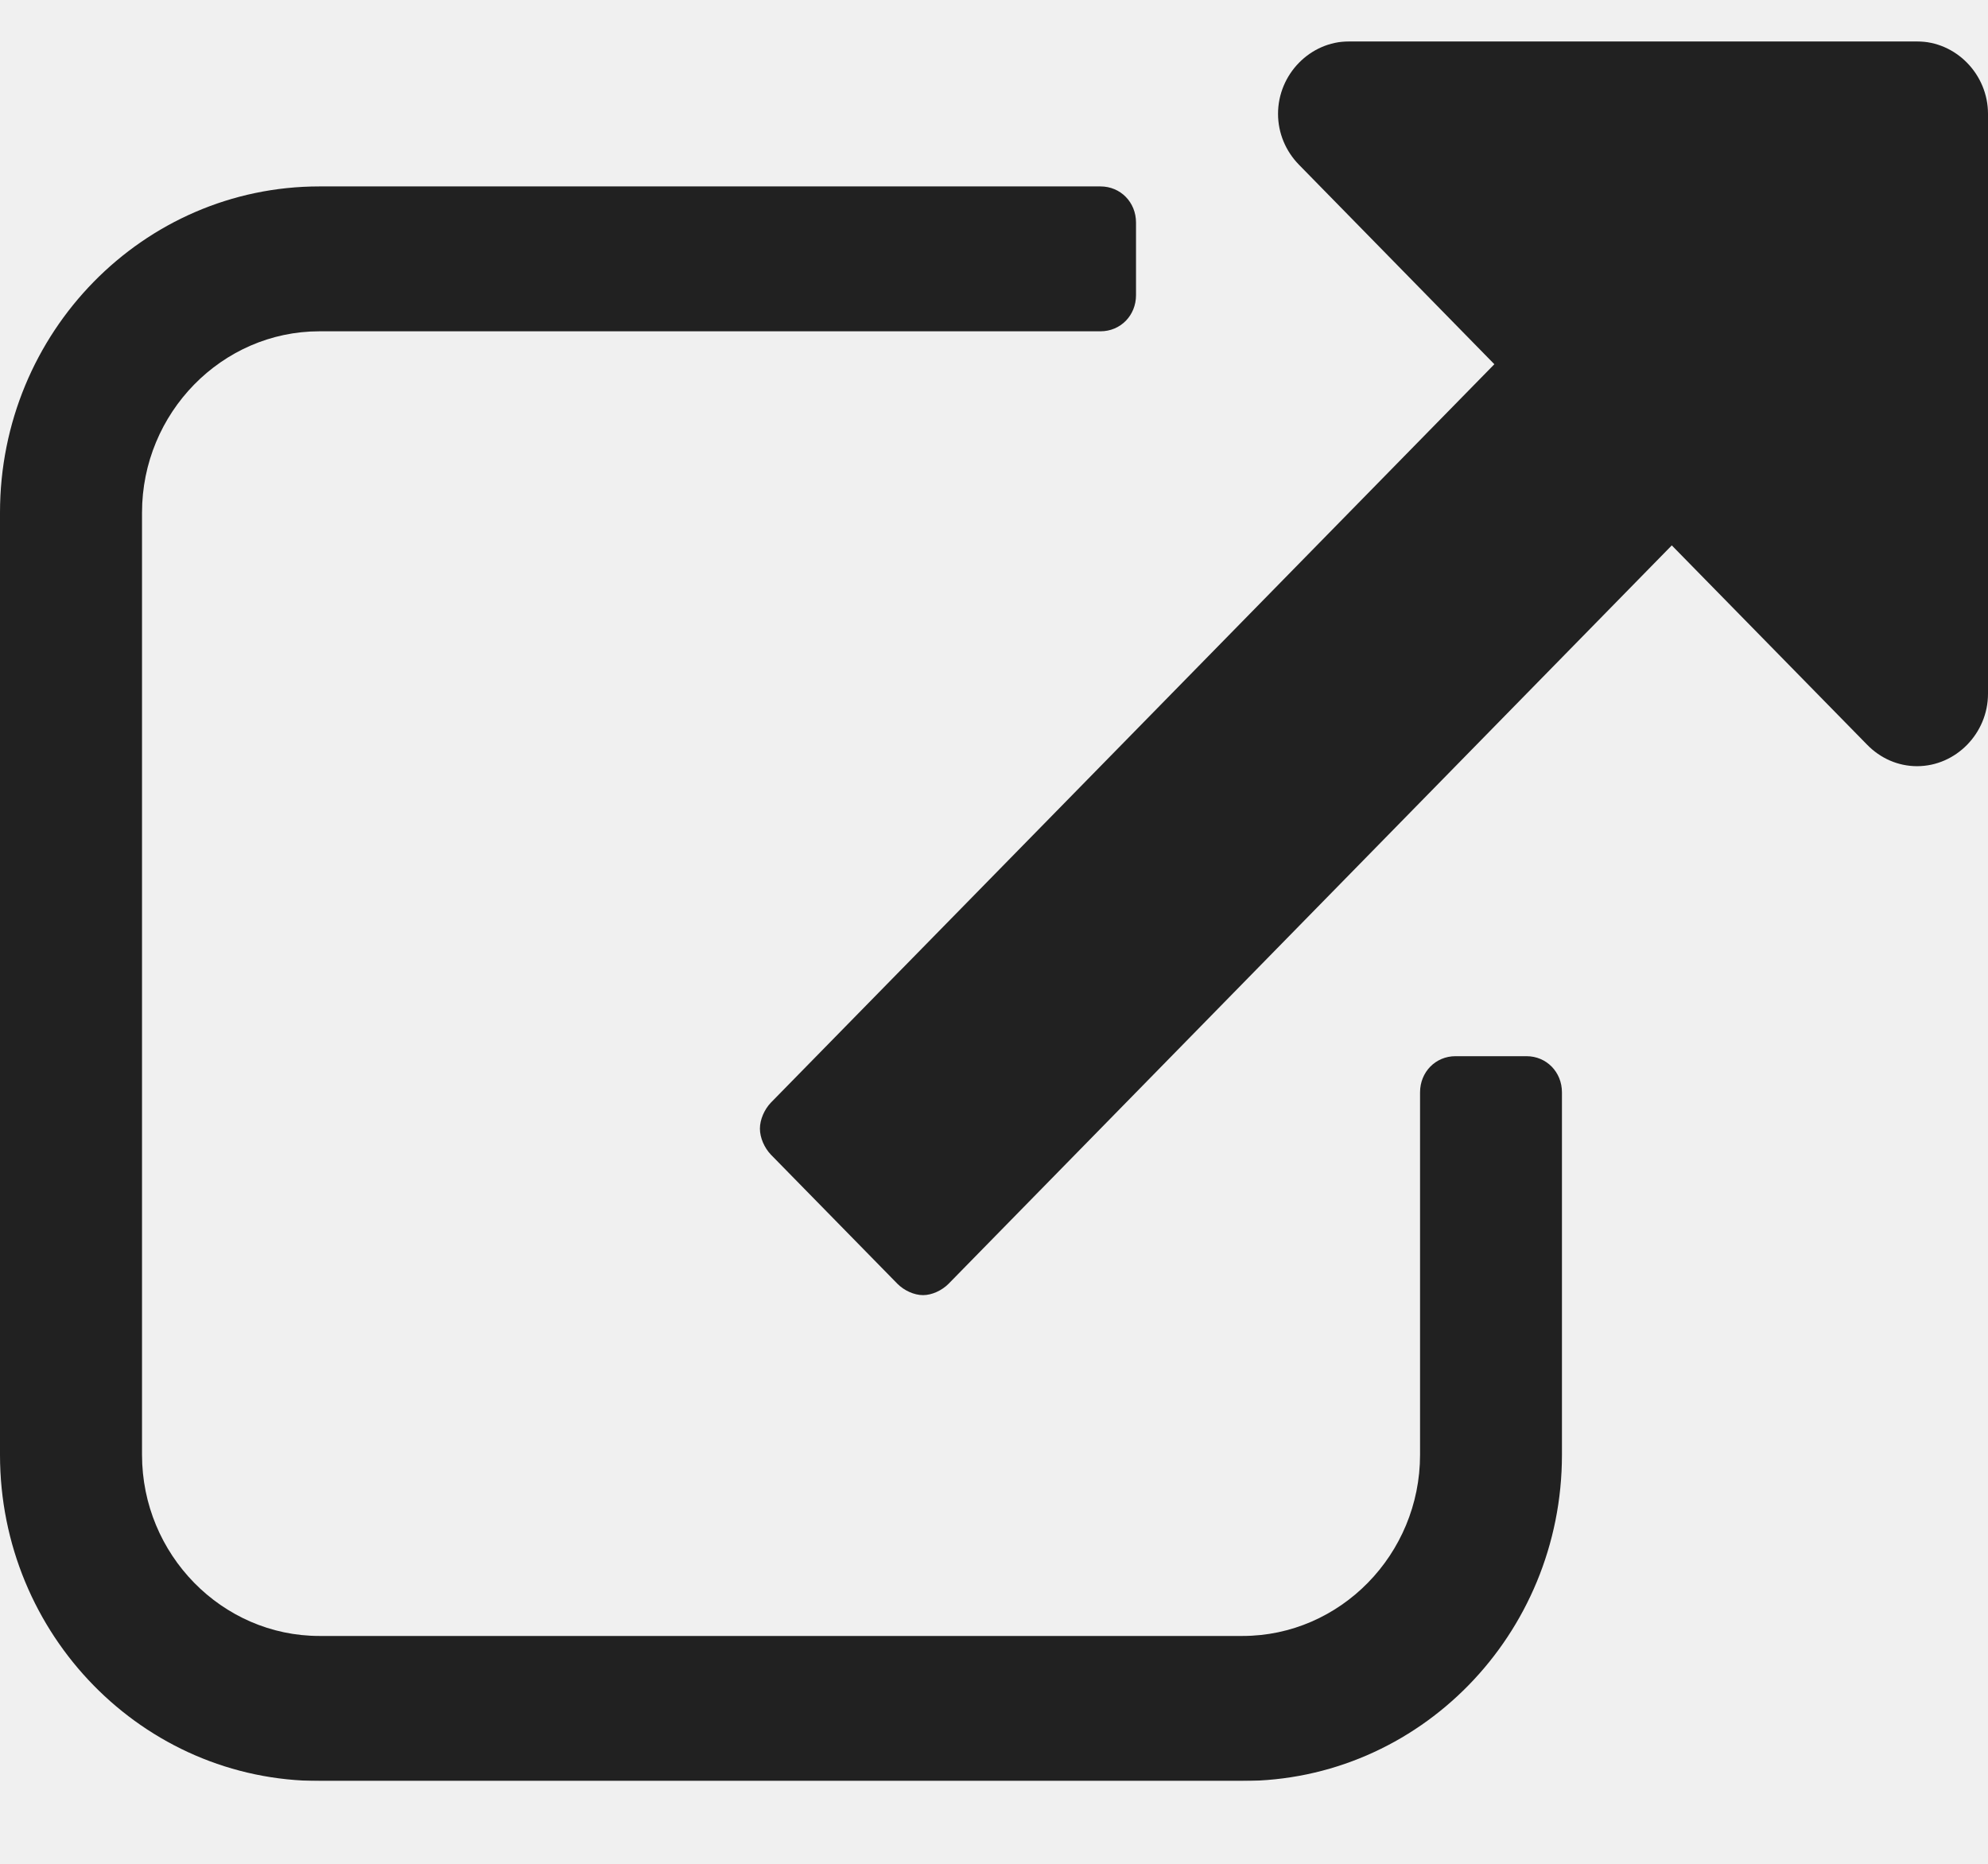
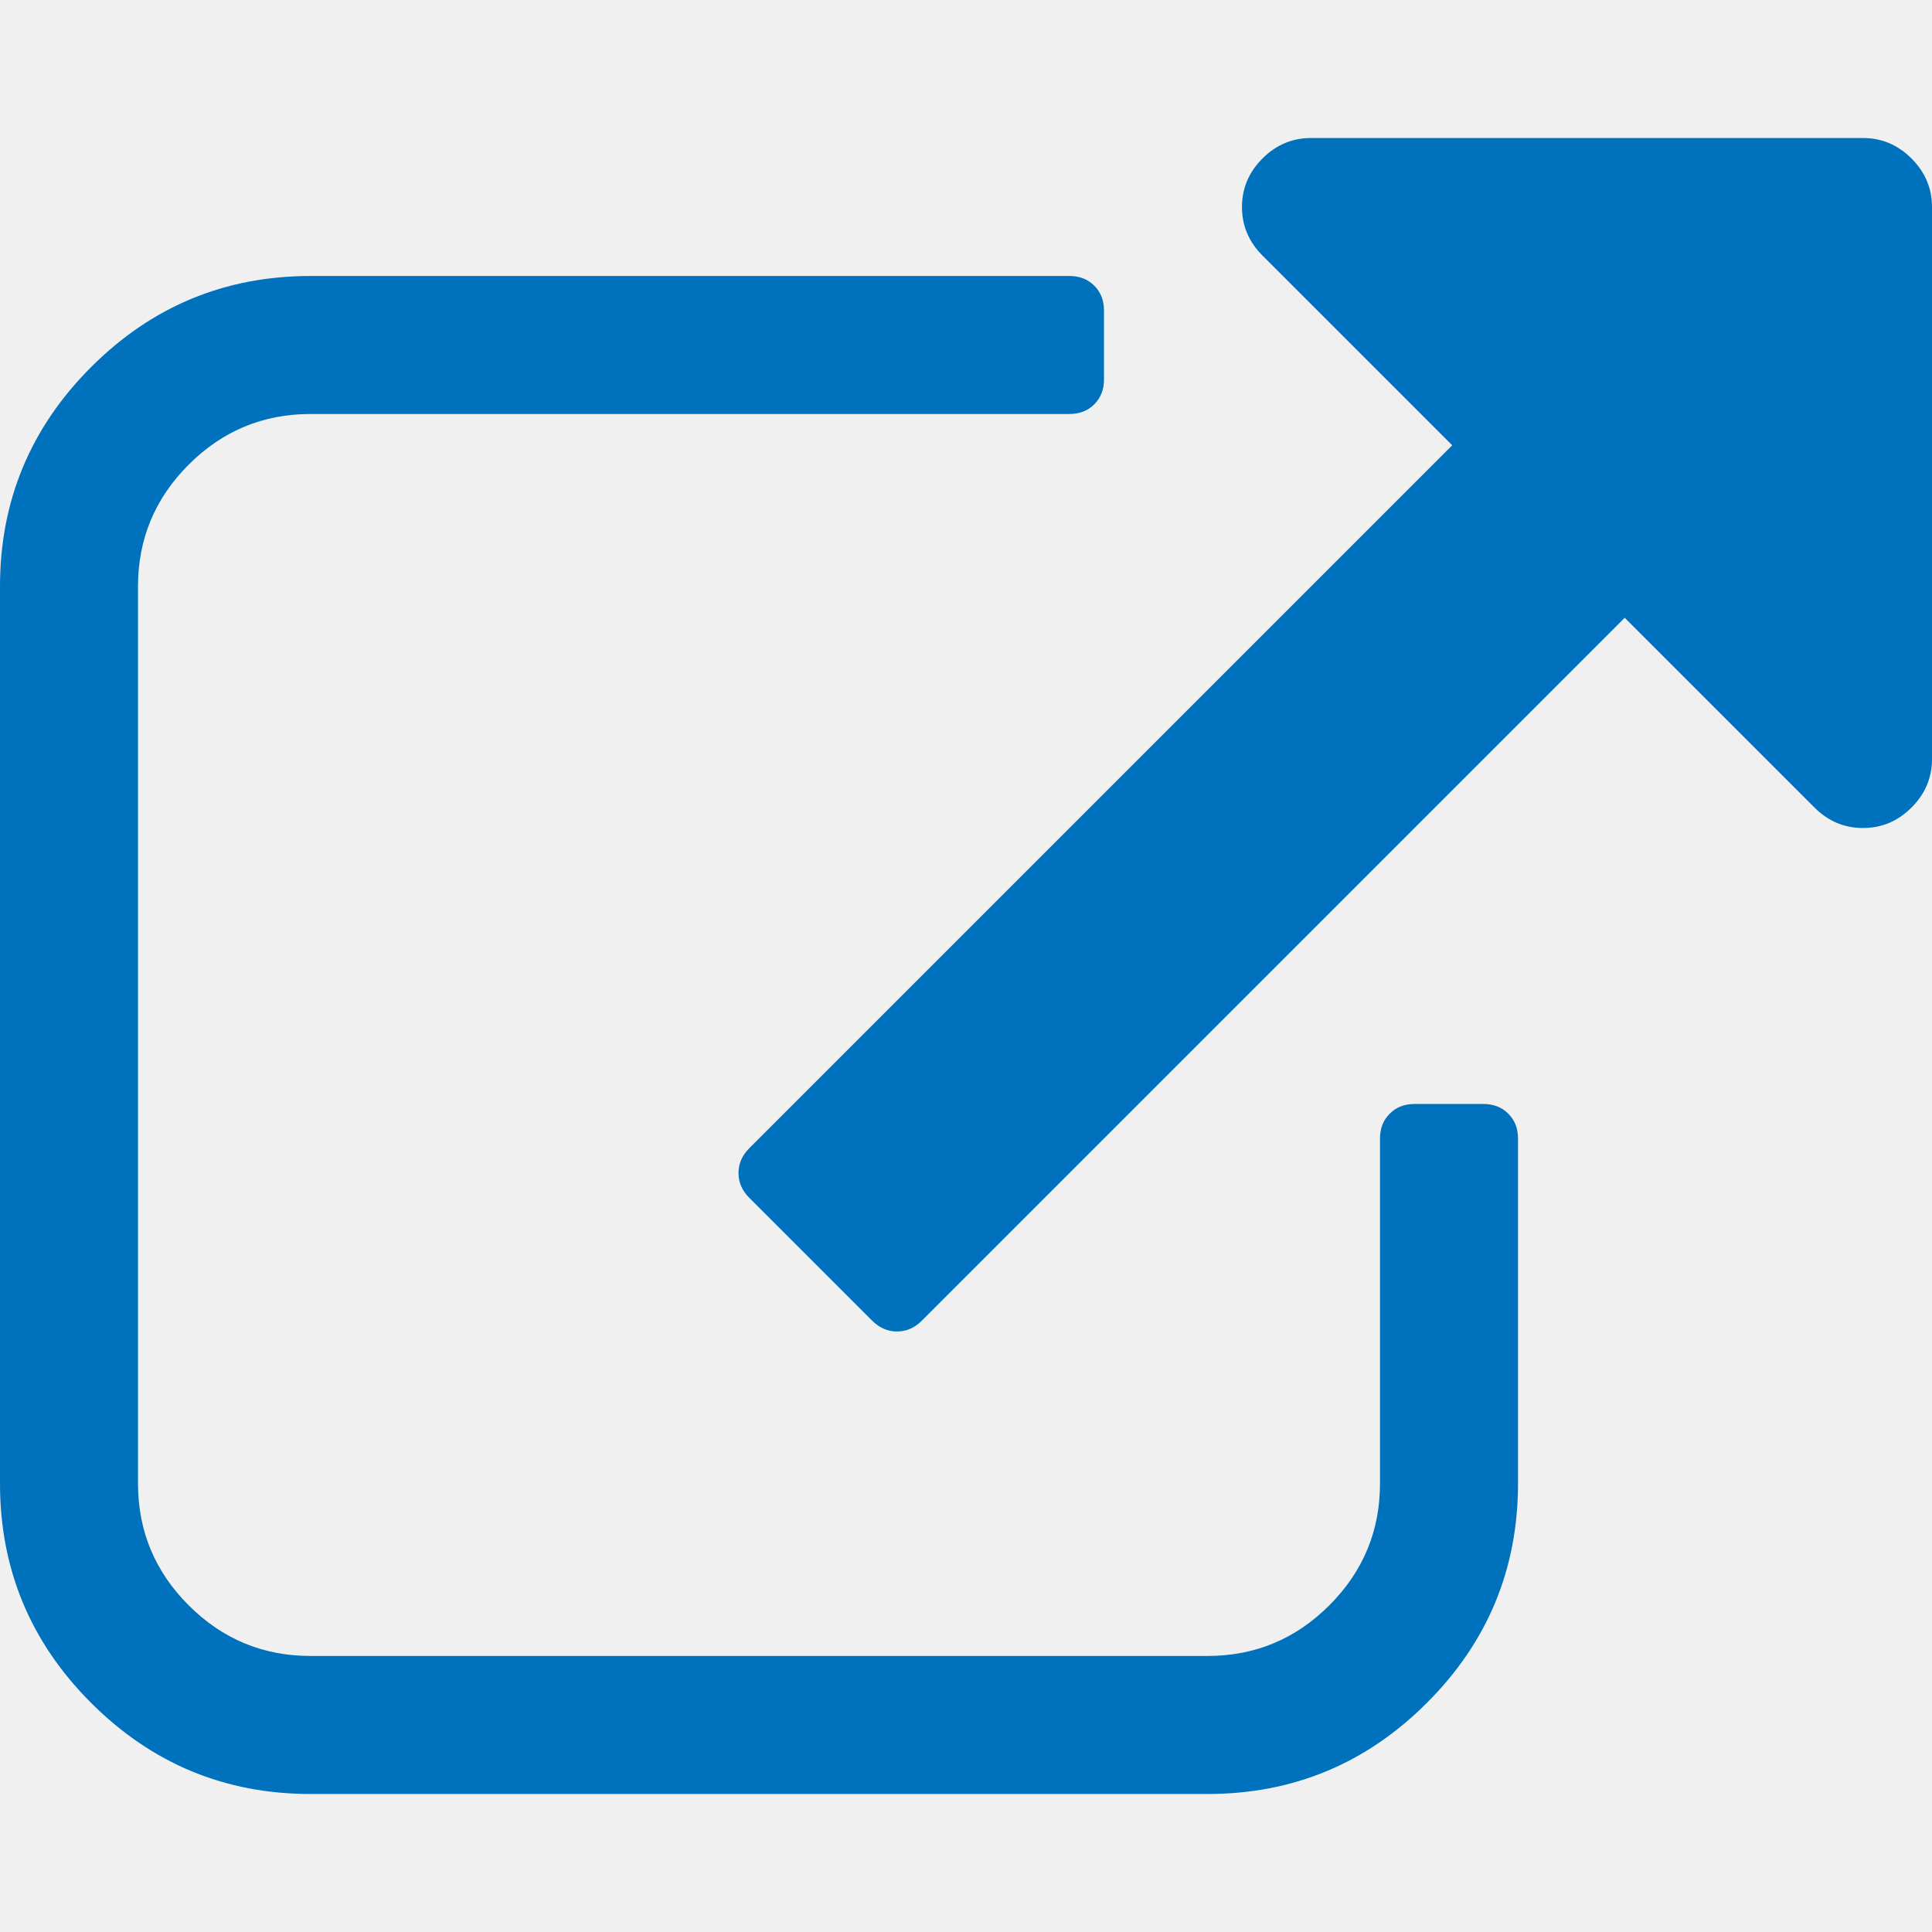
- <svg xmlns="http://www.w3.org/2000/svg" xmlns:xlink="http://www.w3.org/1999/xlink" width="16px" height="15px" viewBox="0 0 16 15" version="1.1">
-   <defs>
-     <path d="M12.571,8.458 L12.571,11.375 C12.571,12.824 11.42,14 10,14 L2.571,14 C1.152,14 0,12.824 0,11.375 L0,3.792 C0,2.342 1.152,1.167 2.571,1.167 L8.857,1.167 C9.018,1.167 9.143,1.294 9.143,1.458 L9.143,2.042 C9.143,2.206 9.018,2.333 8.857,2.333 L2.571,2.333 C1.786,2.333 1.143,2.99 1.143,3.792 L1.143,11.375 C1.143,12.177 1.786,12.833 2.571,12.833 L10,12.833 C10.786,12.833 11.429,12.177 11.429,11.375 L11.429,8.458 C11.429,8.294 11.554,8.167 11.714,8.167 L12.286,8.167 C12.446,8.167 12.571,8.294 12.571,8.458 Z M16,0.583 L16,5.25 C16,5.569 15.741,5.833 15.429,5.833 C15.277,5.833 15.134,5.77 15.027,5.66 L13.455,4.056 L7.634,9.999 C7.58,10.053 7.5,10.09 7.429,10.09 C7.357,10.09 7.277,10.053 7.223,9.999 L6.205,8.96 C6.152,8.905 6.116,8.823 6.116,8.75 C6.116,8.677 6.152,8.595 6.205,8.54 L12.027,2.598 L10.455,0.993 C10.348,0.884 10.286,0.738 10.286,0.583 C10.286,0.264 10.545,0 10.857,0 L15.429,0 C15.741,0 16,0.264 16,0.583 Z" id="path-1" />
-   </defs>
-   <g id="UI-Components" stroke="none" stroke-width="1" fill="none" fill-rule="evenodd">
-     <g id="Icons" transform="translate(-497, -837)">
-       <g id="Icons/external-link" transform="translate(497, 836)">
-         <g transform="translate(0, 1.333333)">
-           <mask id="mask-2" fill="white">
-             <use xlink:href="#path-1" />
-           </mask>
-           <g id="shape" />
-           <polygon id="fill" fill="#212121" mask="url(#mask-2)" points="0 0 16 0 16 14 0 14" />
-         </g>
-       </g>
-     </g>
+ <svg xmlns="http://www.w3.org/2000/svg" width="511.626" height="511.627" viewBox="0 0 511.626 511.627">
+   <g fill="#0071bc">
+     <path d="M392.857 292.354h-18.274c-2.67 0-4.86.855-6.563 2.573-1.718 1.708-2.573 3.897-2.573 6.563v91.36c0 12.564-4.47 23.316-13.415 32.263-8.945 8.945-19.7 13.414-32.264 13.414H82.224c-12.562 0-23.317-4.47-32.264-13.414-8.945-8.946-13.417-19.698-13.417-32.262V155.31c0-12.562 4.47-23.313 13.417-32.26 8.947-8.946 19.702-13.417 32.264-13.417h200.994c2.67 0 4.86-.86 6.57-2.57 1.71-1.713 2.566-3.9 2.566-6.567V82.22c0-2.66-.855-4.852-2.566-6.562-1.71-1.713-3.9-2.568-6.57-2.568H82.224c-22.648 0-42.016 8.042-58.102 24.125C8.042 113.297 0 132.665 0 155.313v237.542c0 22.647 8.042 42.018 24.123 58.095 16.086 16.084 35.454 24.13 58.102 24.13h237.543c22.647 0 42.017-8.046 58.1-24.13 16.086-16.077 24.128-35.447 24.128-58.095v-91.358c0-2.67-.856-4.86-2.574-6.57-1.713-1.718-3.903-2.573-6.565-2.573z" />
+     <path d="M506.2 41.97c-3.618-3.616-7.906-5.423-12.85-5.423H347.17c-4.947 0-9.232 1.807-12.846 5.424-3.617 3.616-5.428 7.9-5.428 12.848s1.81 9.233 5.428 12.85l50.247 50.248-186.146 186.15c-1.906 1.904-2.856 4.094-2.856 6.564 0 2.48.953 4.668 2.856 6.57l32.548 32.545c1.903 1.903 4.093 2.852 6.567 2.852s4.664-.948 6.566-2.852l186.148-186.148 50.25 50.248c3.615 3.617 7.9 5.426 12.848 5.426s9.233-1.808 12.85-5.425c3.618-3.616 5.425-7.898 5.425-12.847V54.818c0-4.952-1.814-9.232-5.428-12.847z" />
  </g>
</svg>
